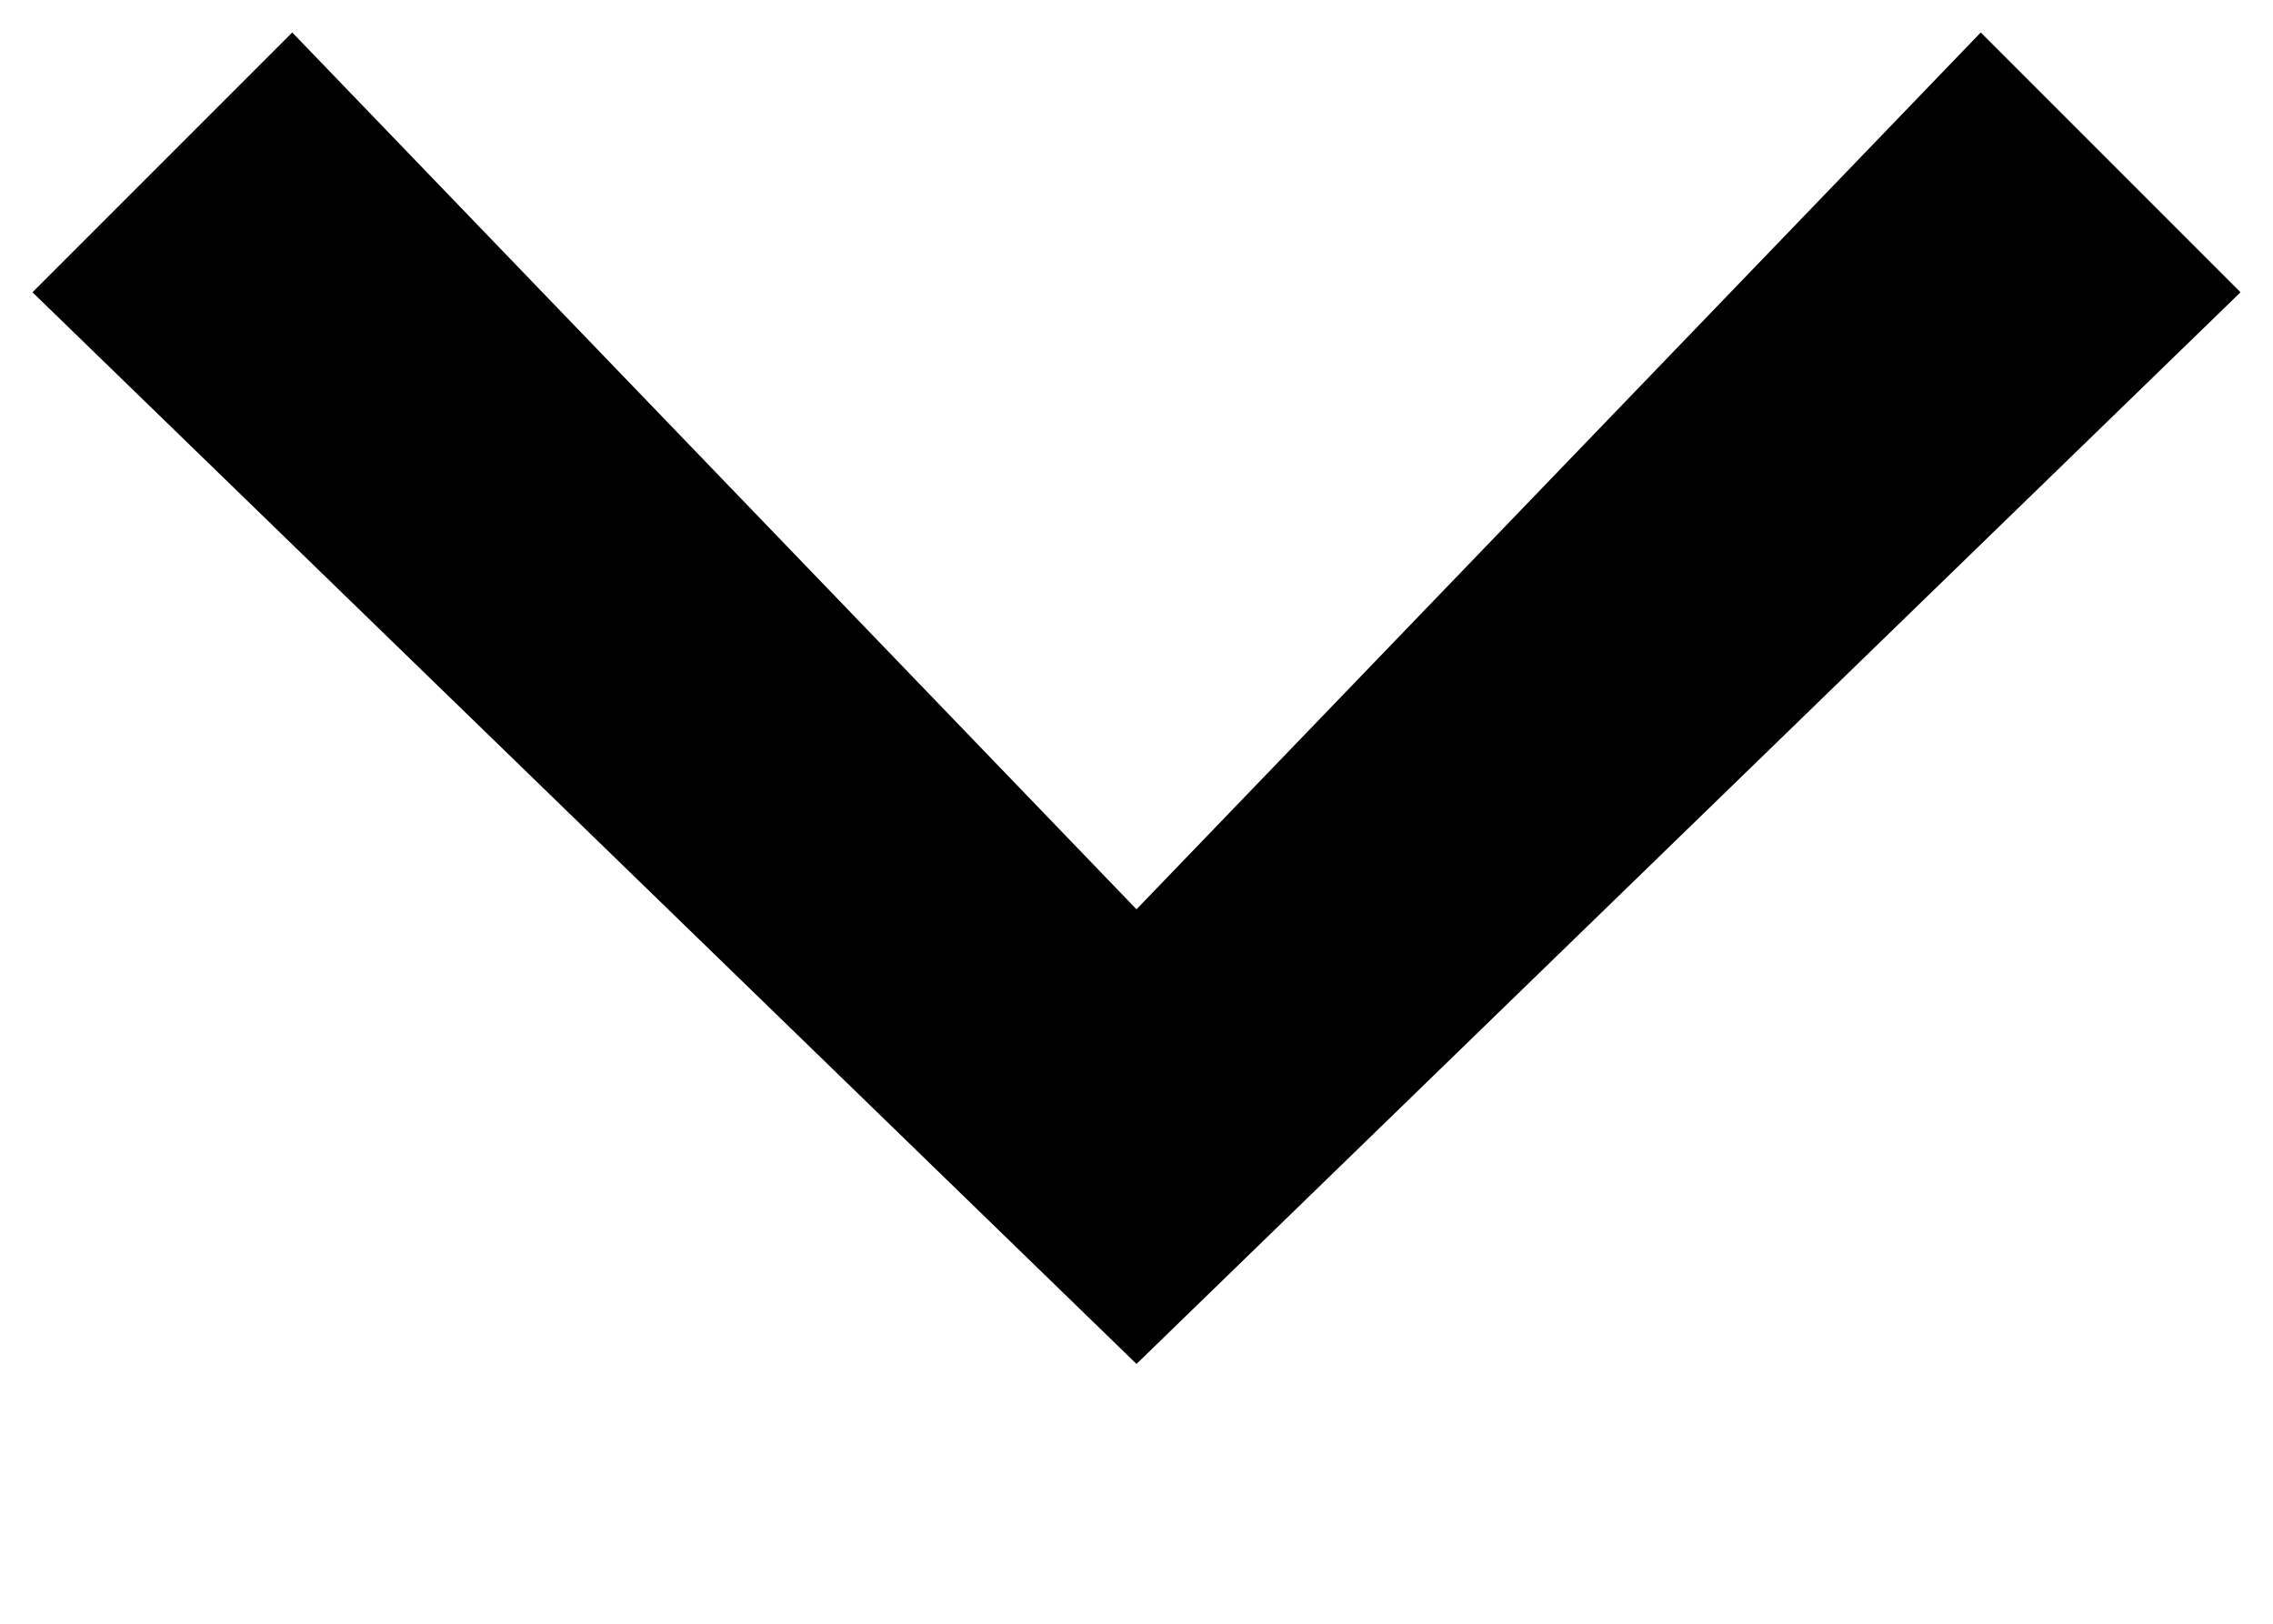
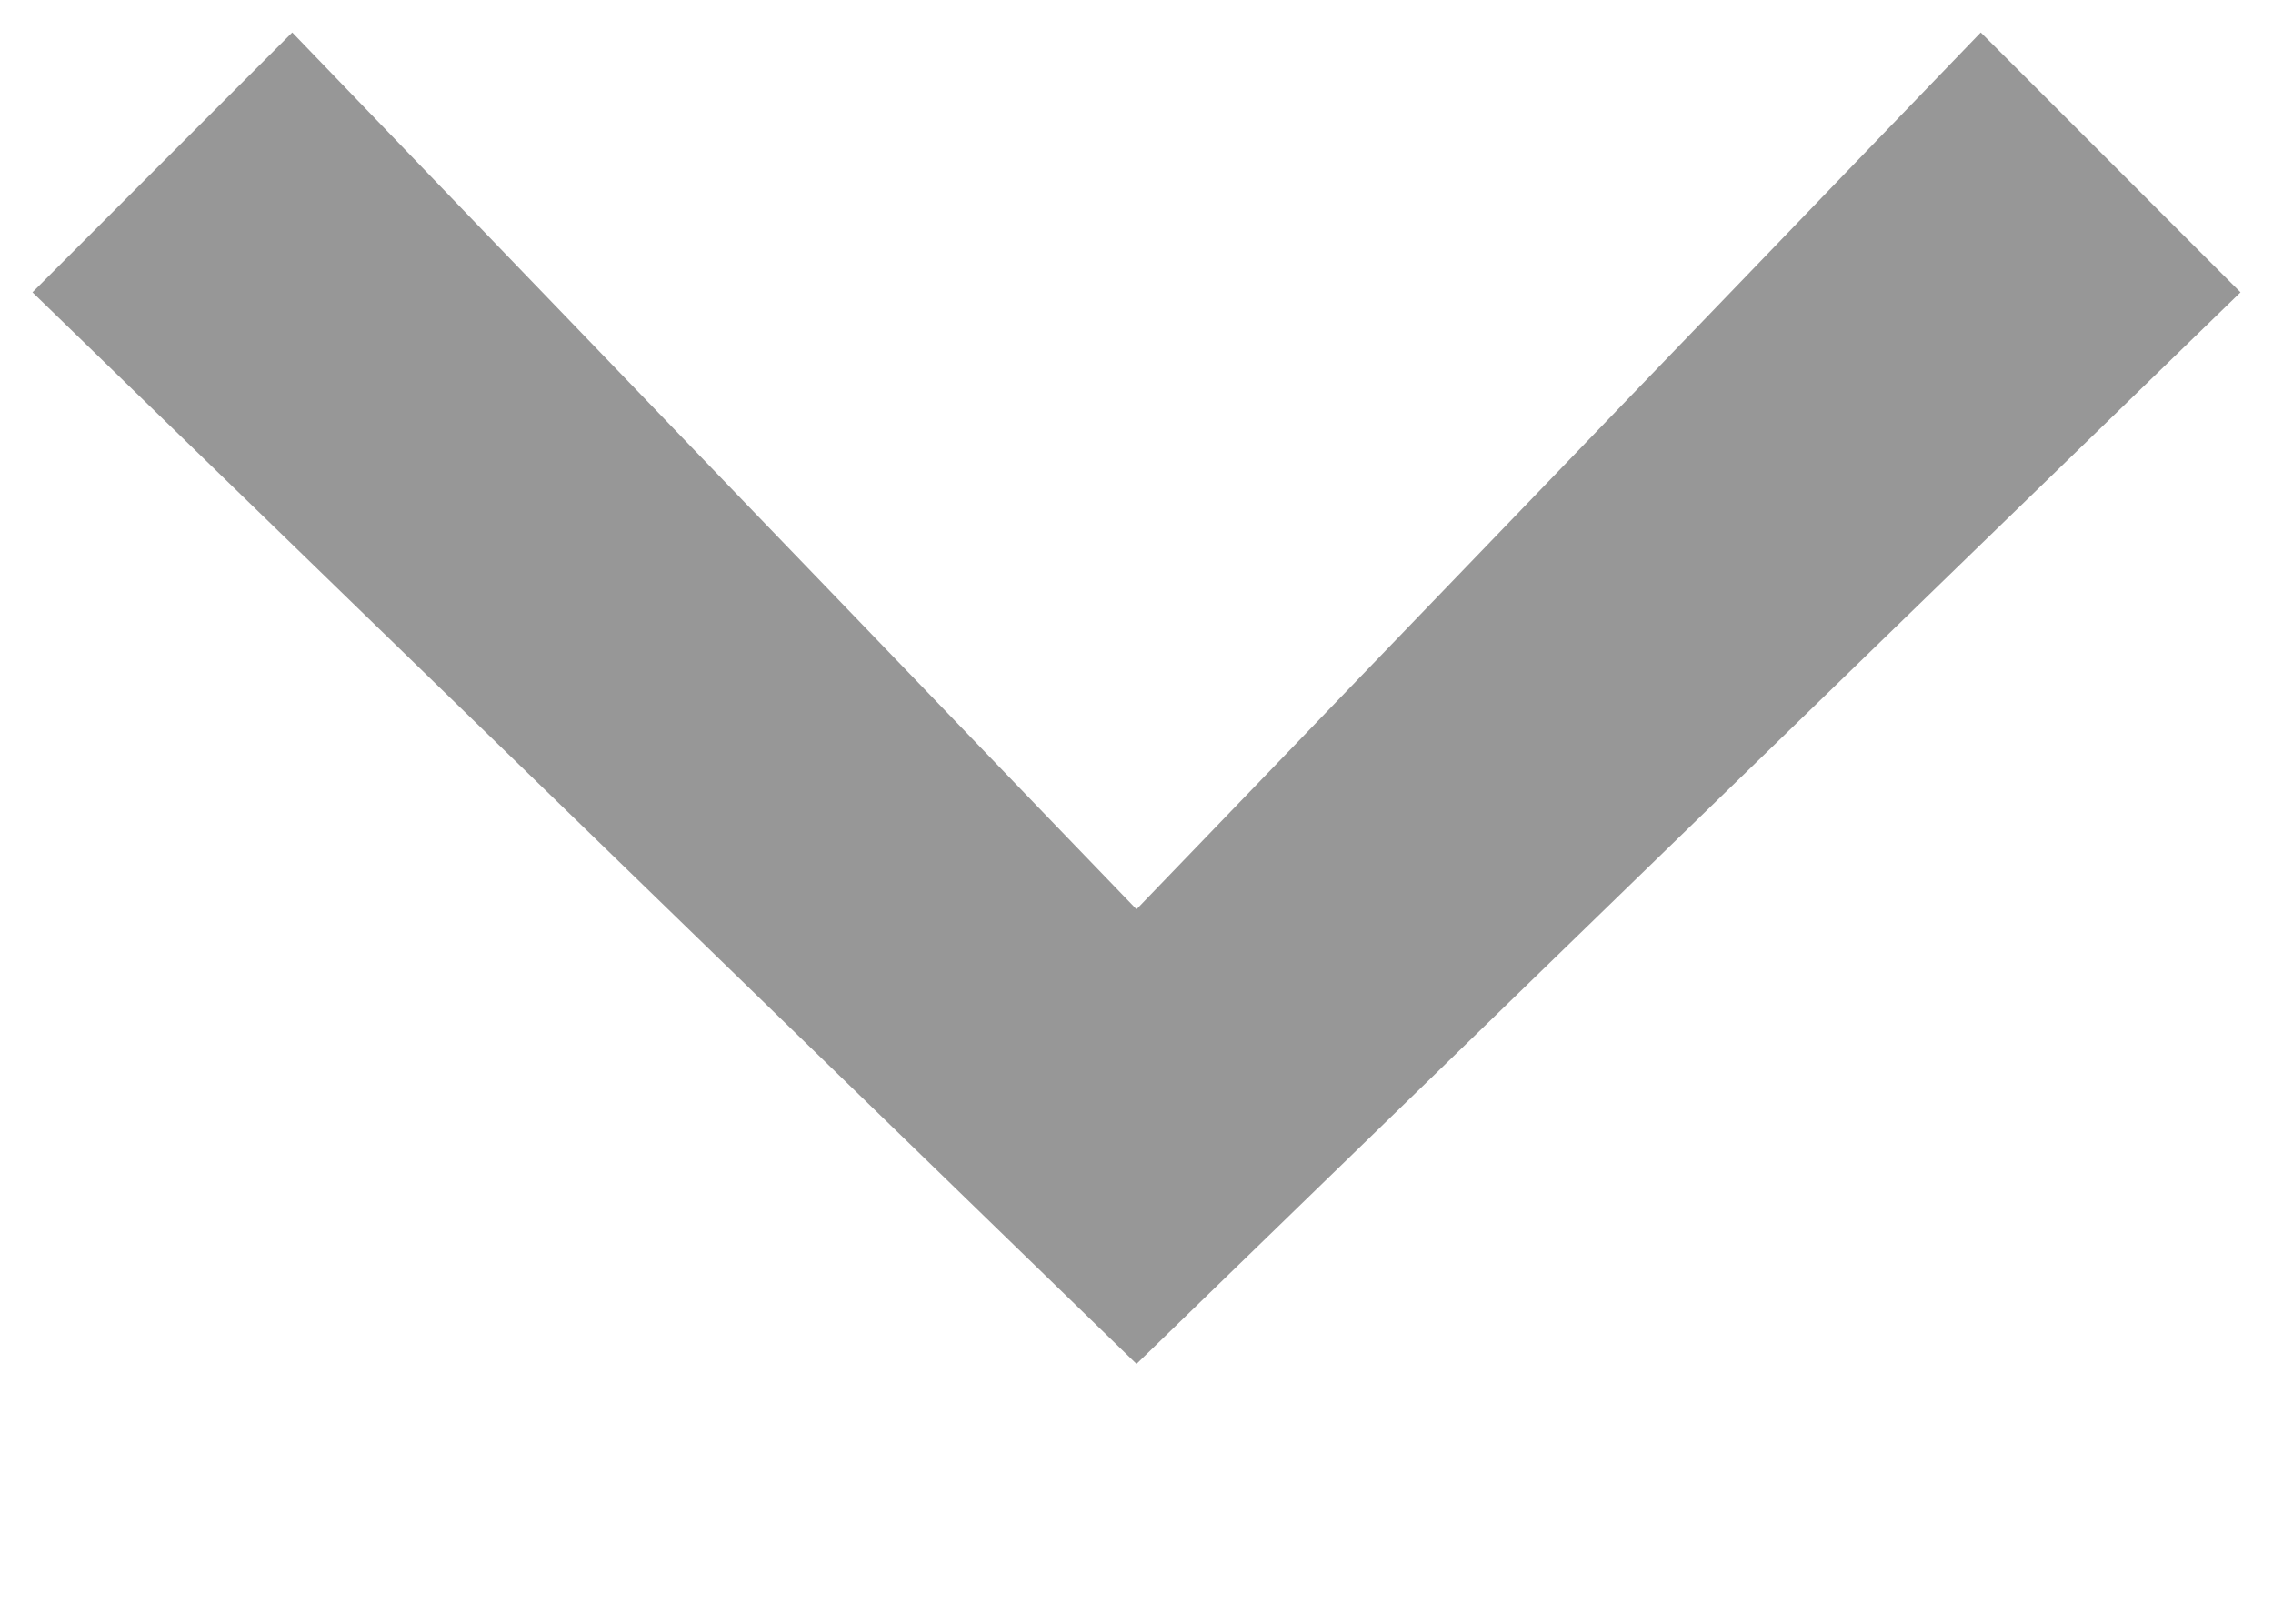
- <svg xmlns="http://www.w3.org/2000/svg" version="1.1" id="Layer_1" x="0px" y="0px" viewBox="0 0 7 5" style="enable-background:new 0 0 7 5;" xml:space="preserve">
+ <svg xmlns="http://www.w3.org/2000/svg" version="1.1" id="Layer_1" x="0px" y="0px" viewBox="0 0 7 5" style="enable-background:new 0 0 7 5; fill:#979797;" xml:space="preserve">
  <polygon points="3.5,4.2 0.1,0.9 0.9,0.1 3.5,2.8 6.1,0.1 6.9,0.9 " />
</svg>
